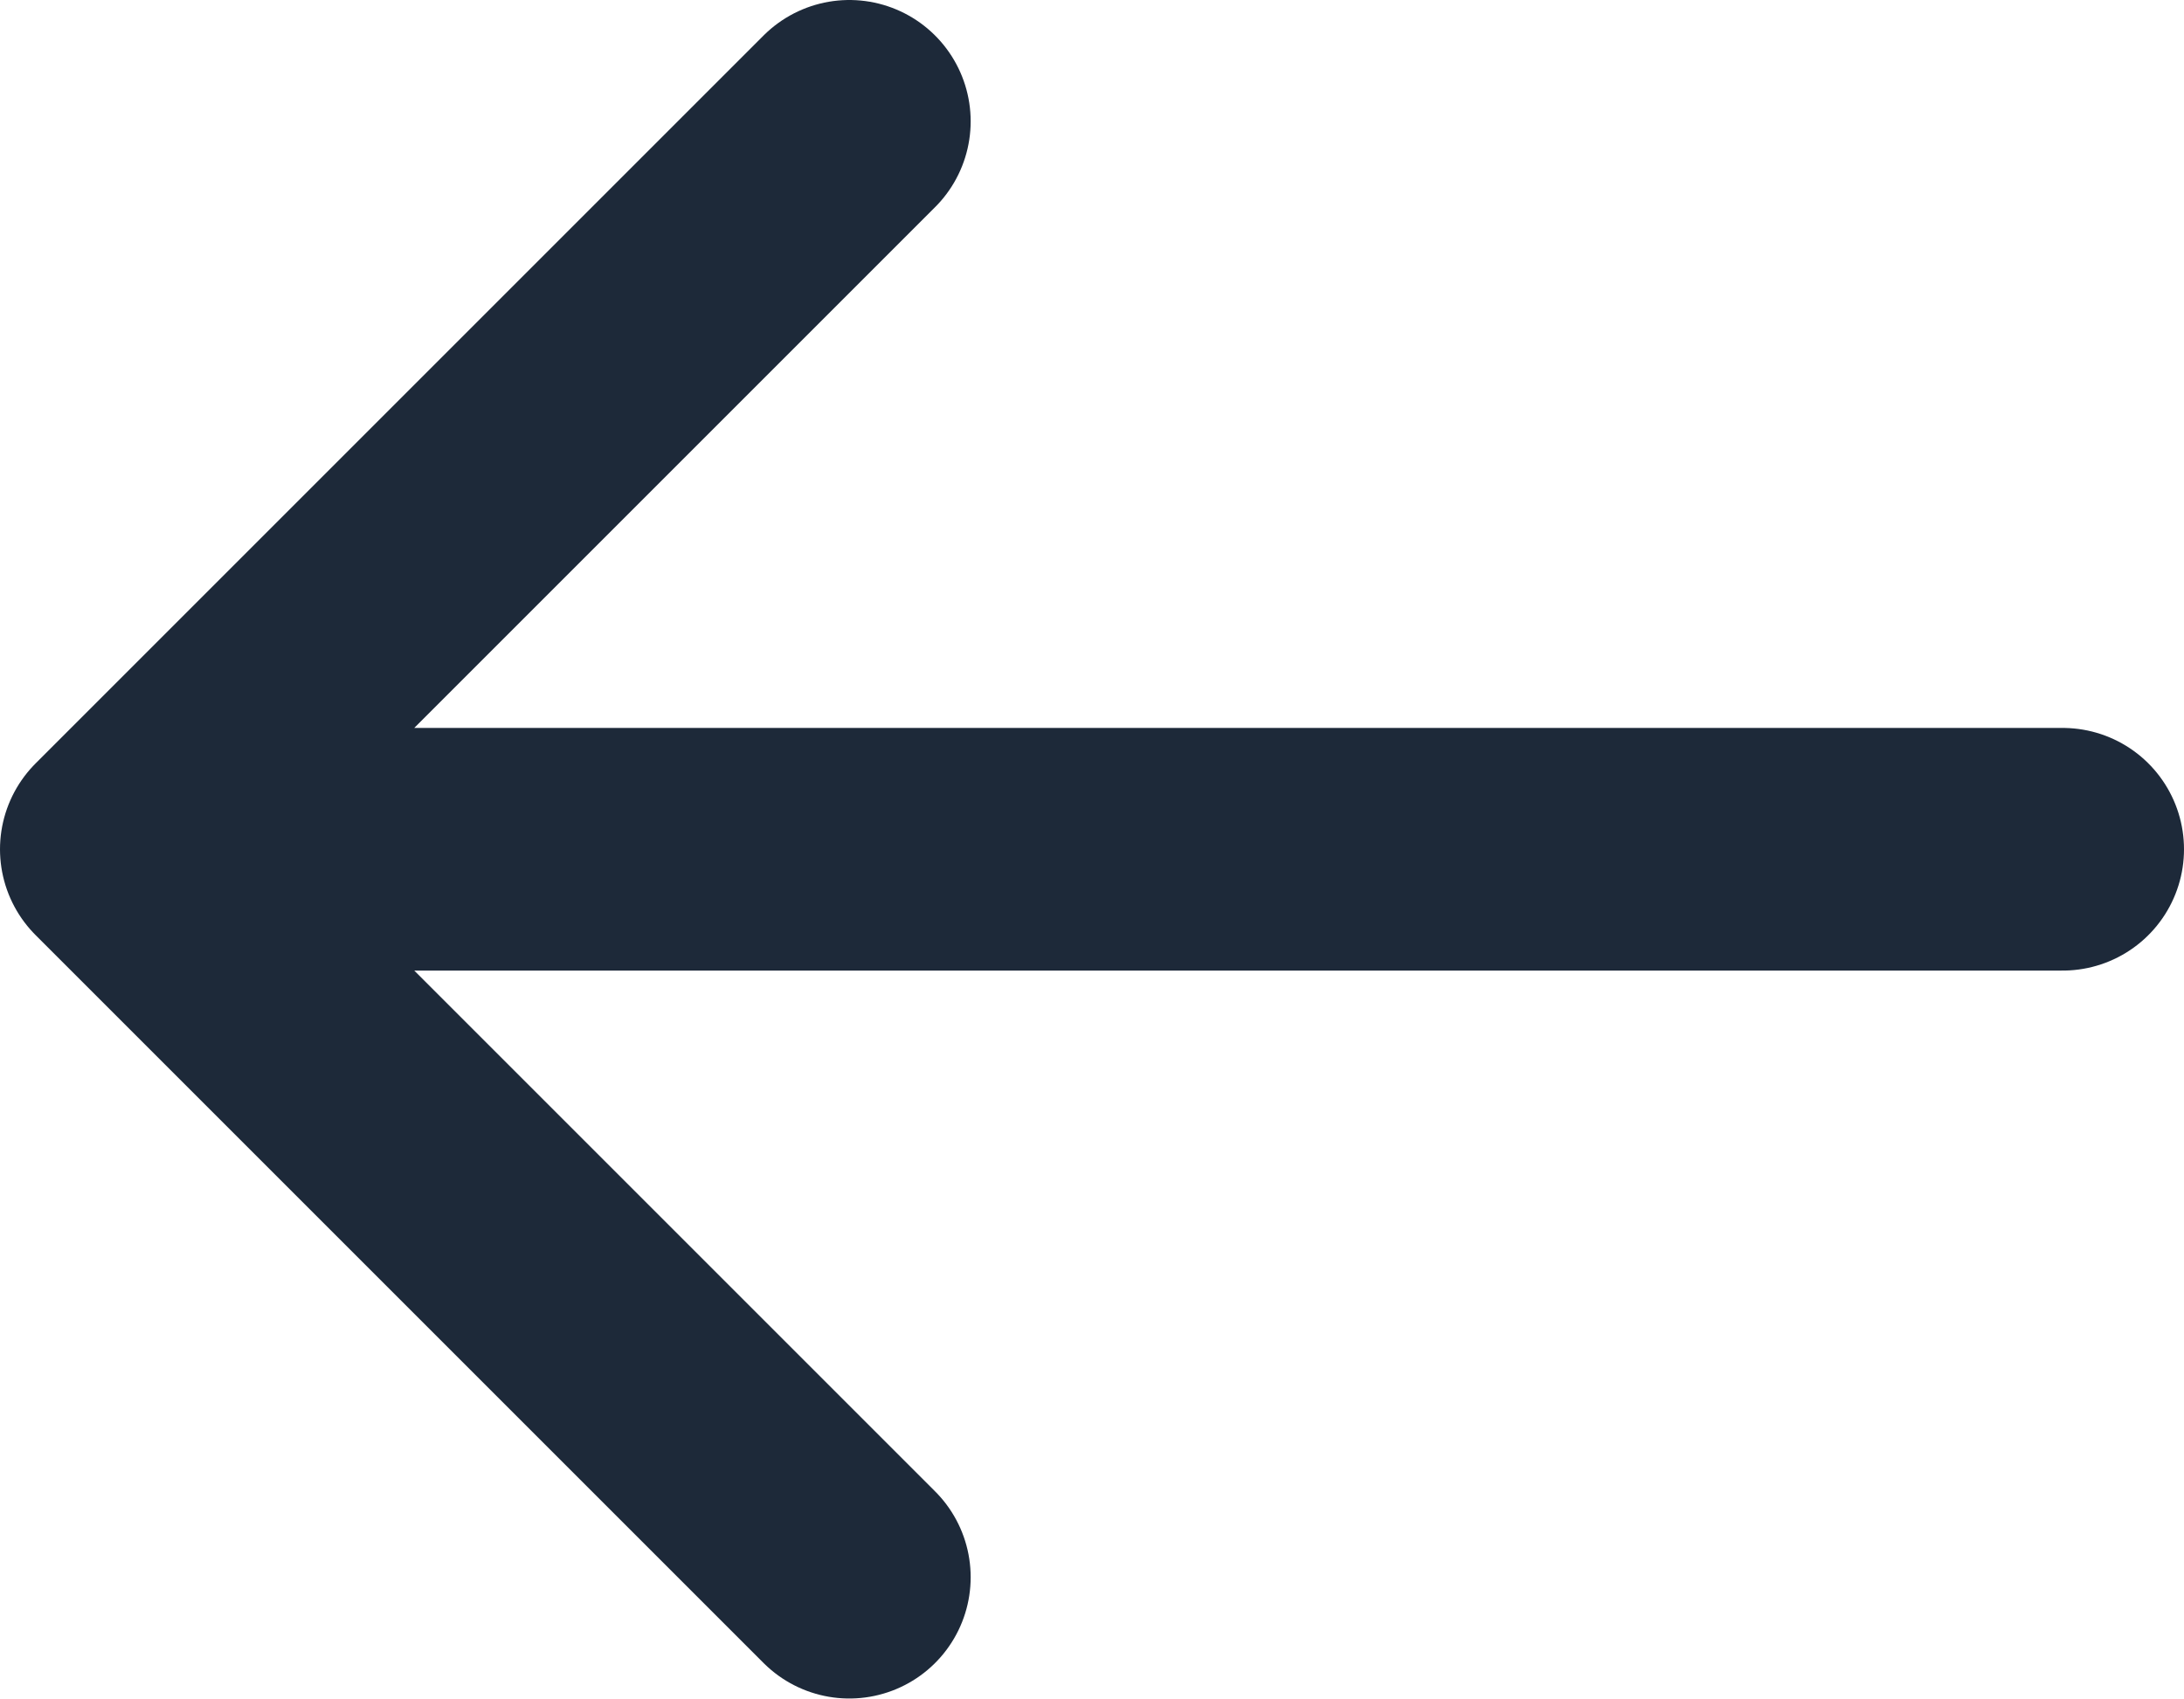
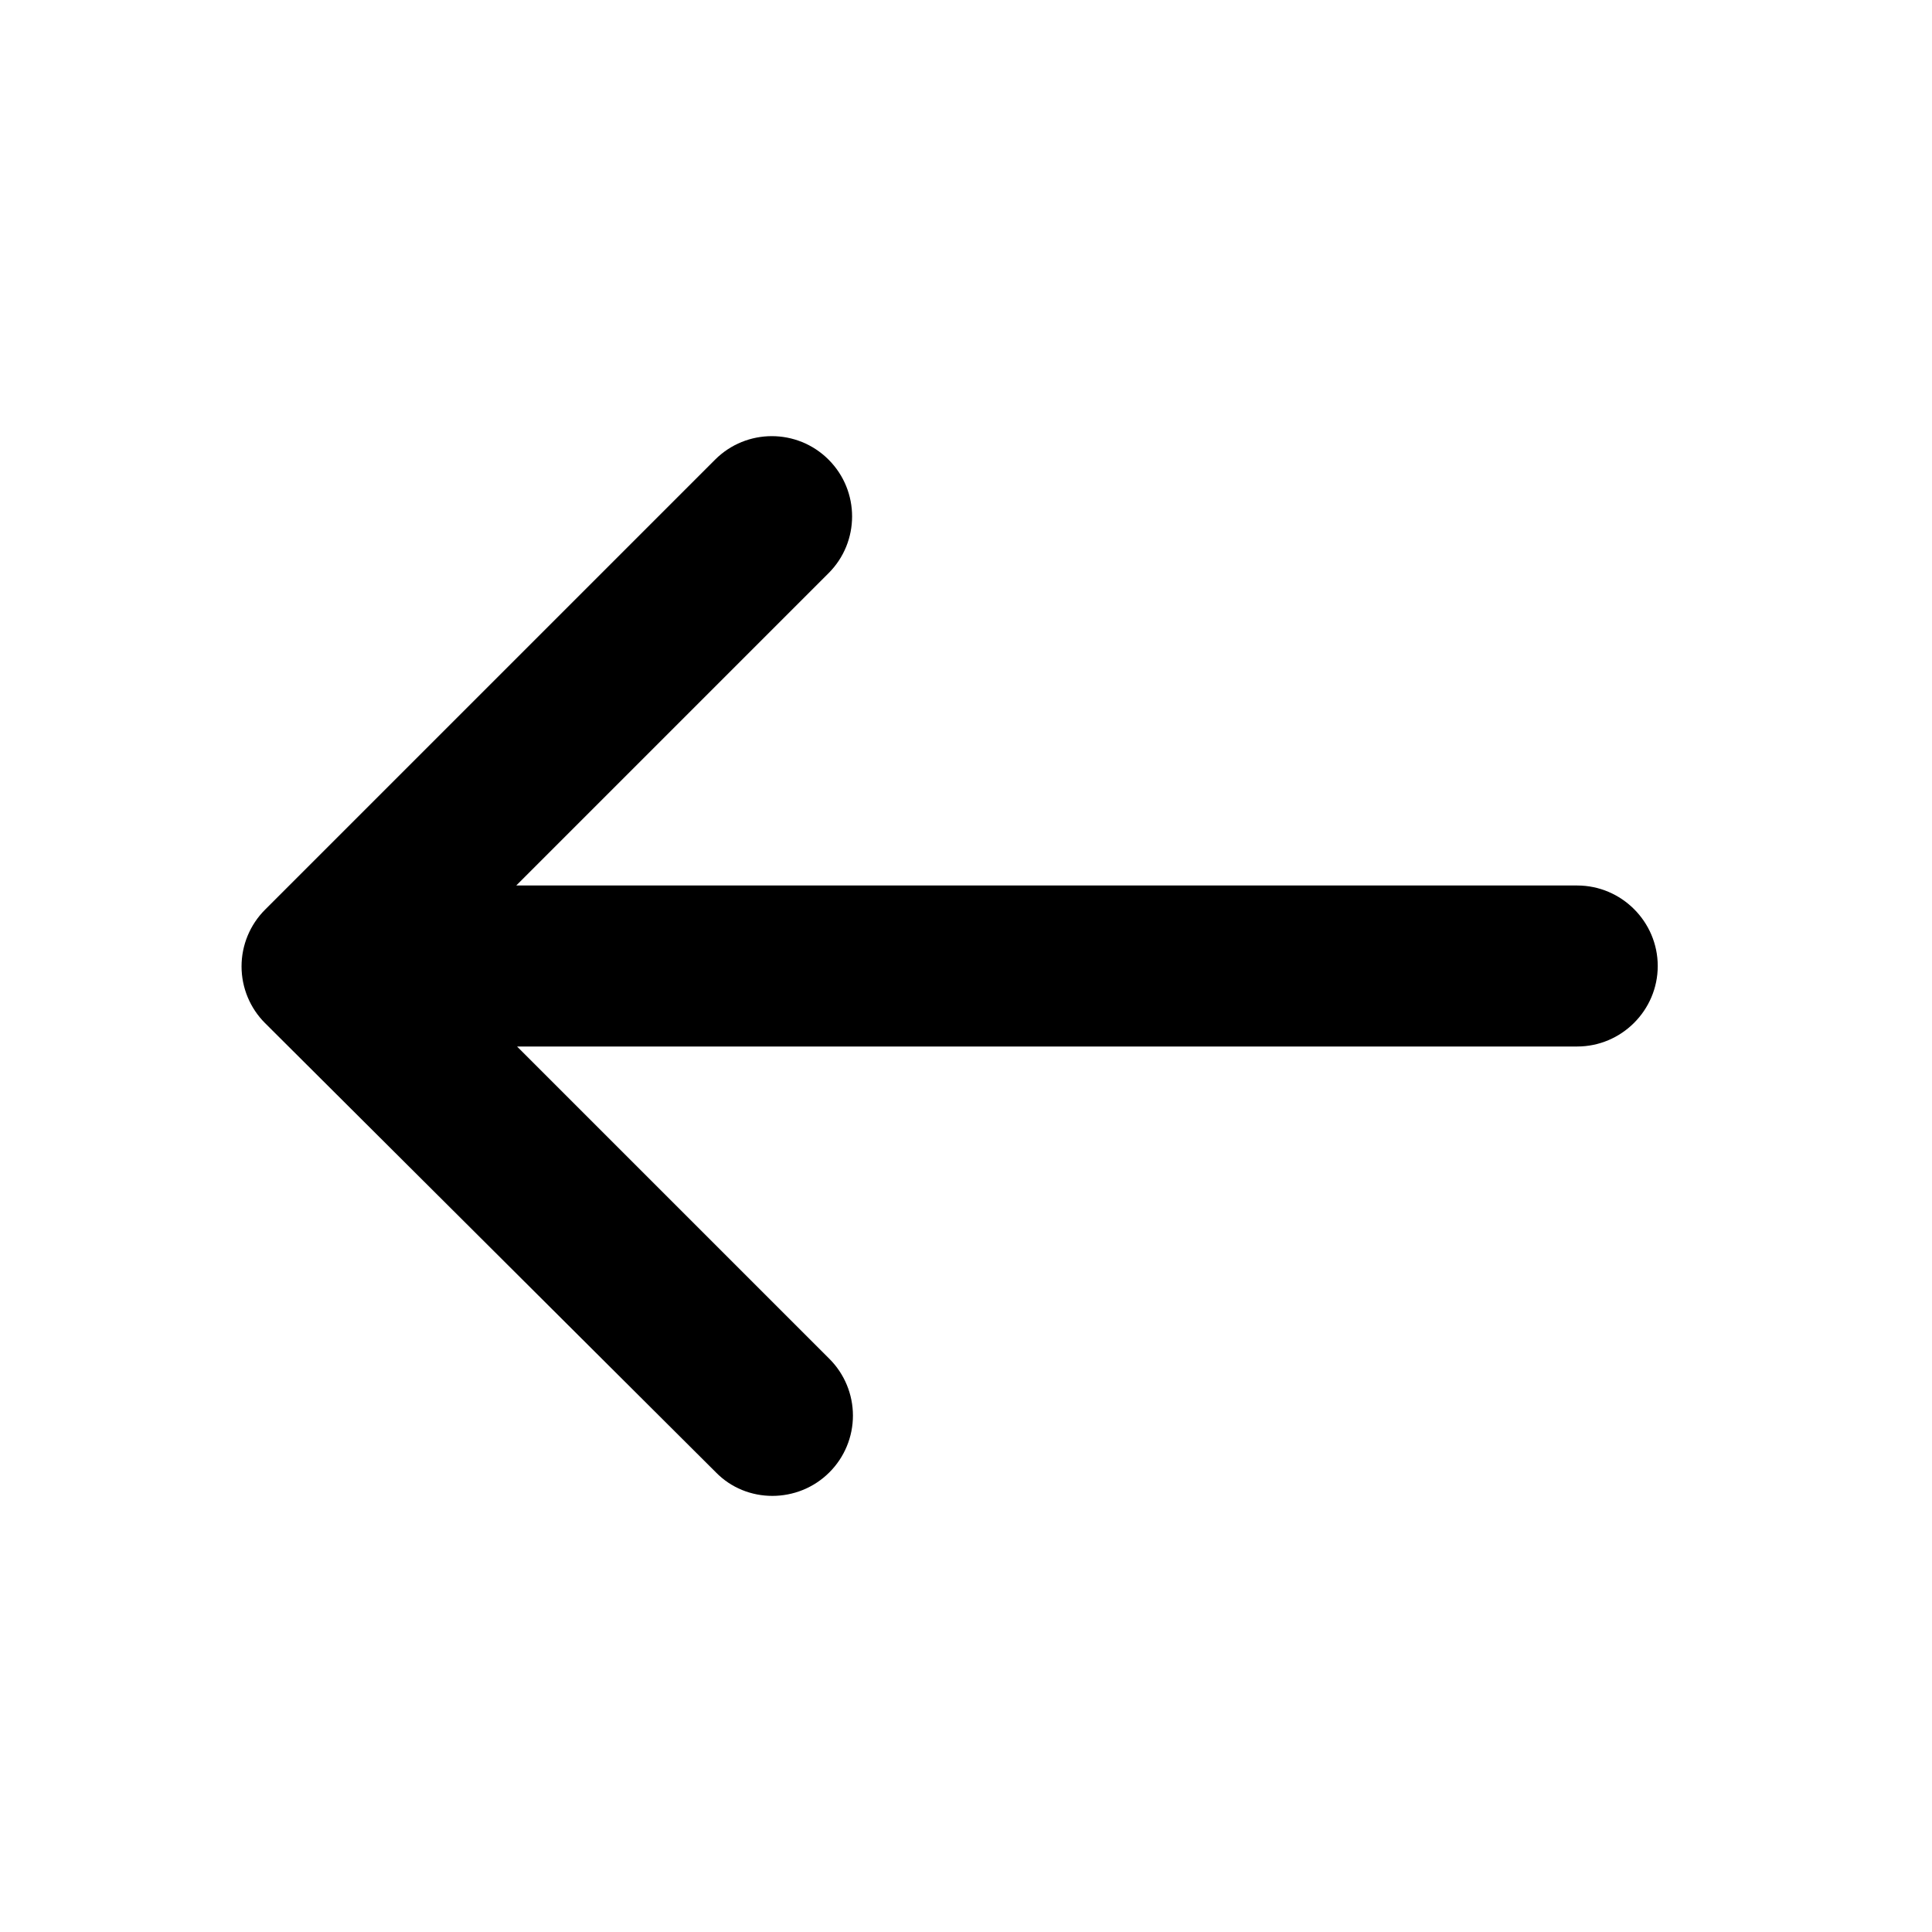
- <svg xmlns="http://www.w3.org/2000/svg" class="icon" viewBox="0 0 18 14" width="18" height="14" role="presentation">
-   <path fill="none" stroke="#1d2939" stroke-linecap="round" stroke-linejoin="round" stroke-width="2" d="M17 7H1m6 6L1 7l6-6" />
+ <svg xmlns="http://www.w3.org/2000/svg" class="icon" width="24" height="24" viewBox="0 0 24 24">
+   <g fill="none" fill-rule="evenodd">
+     <path d="M0 0h24v24H0z" />
+     <path class="icon__fill" d="M10.303 18.29a.996.996 0 0 0 0-1.41L6.423 13h13.17c.55 0 1-.45 1-1s-.45-1-1-1H6.413l3.88-3.88a.996.996 0 1 0-1.41-1.41l-5.59 5.59a.996.996 0 0 0 0 1.41l5.6 5.58c.38.39 1.02.39 1.41 0z" fill="#000" fill-rule="nonzero" />
+   </g>
</svg>
